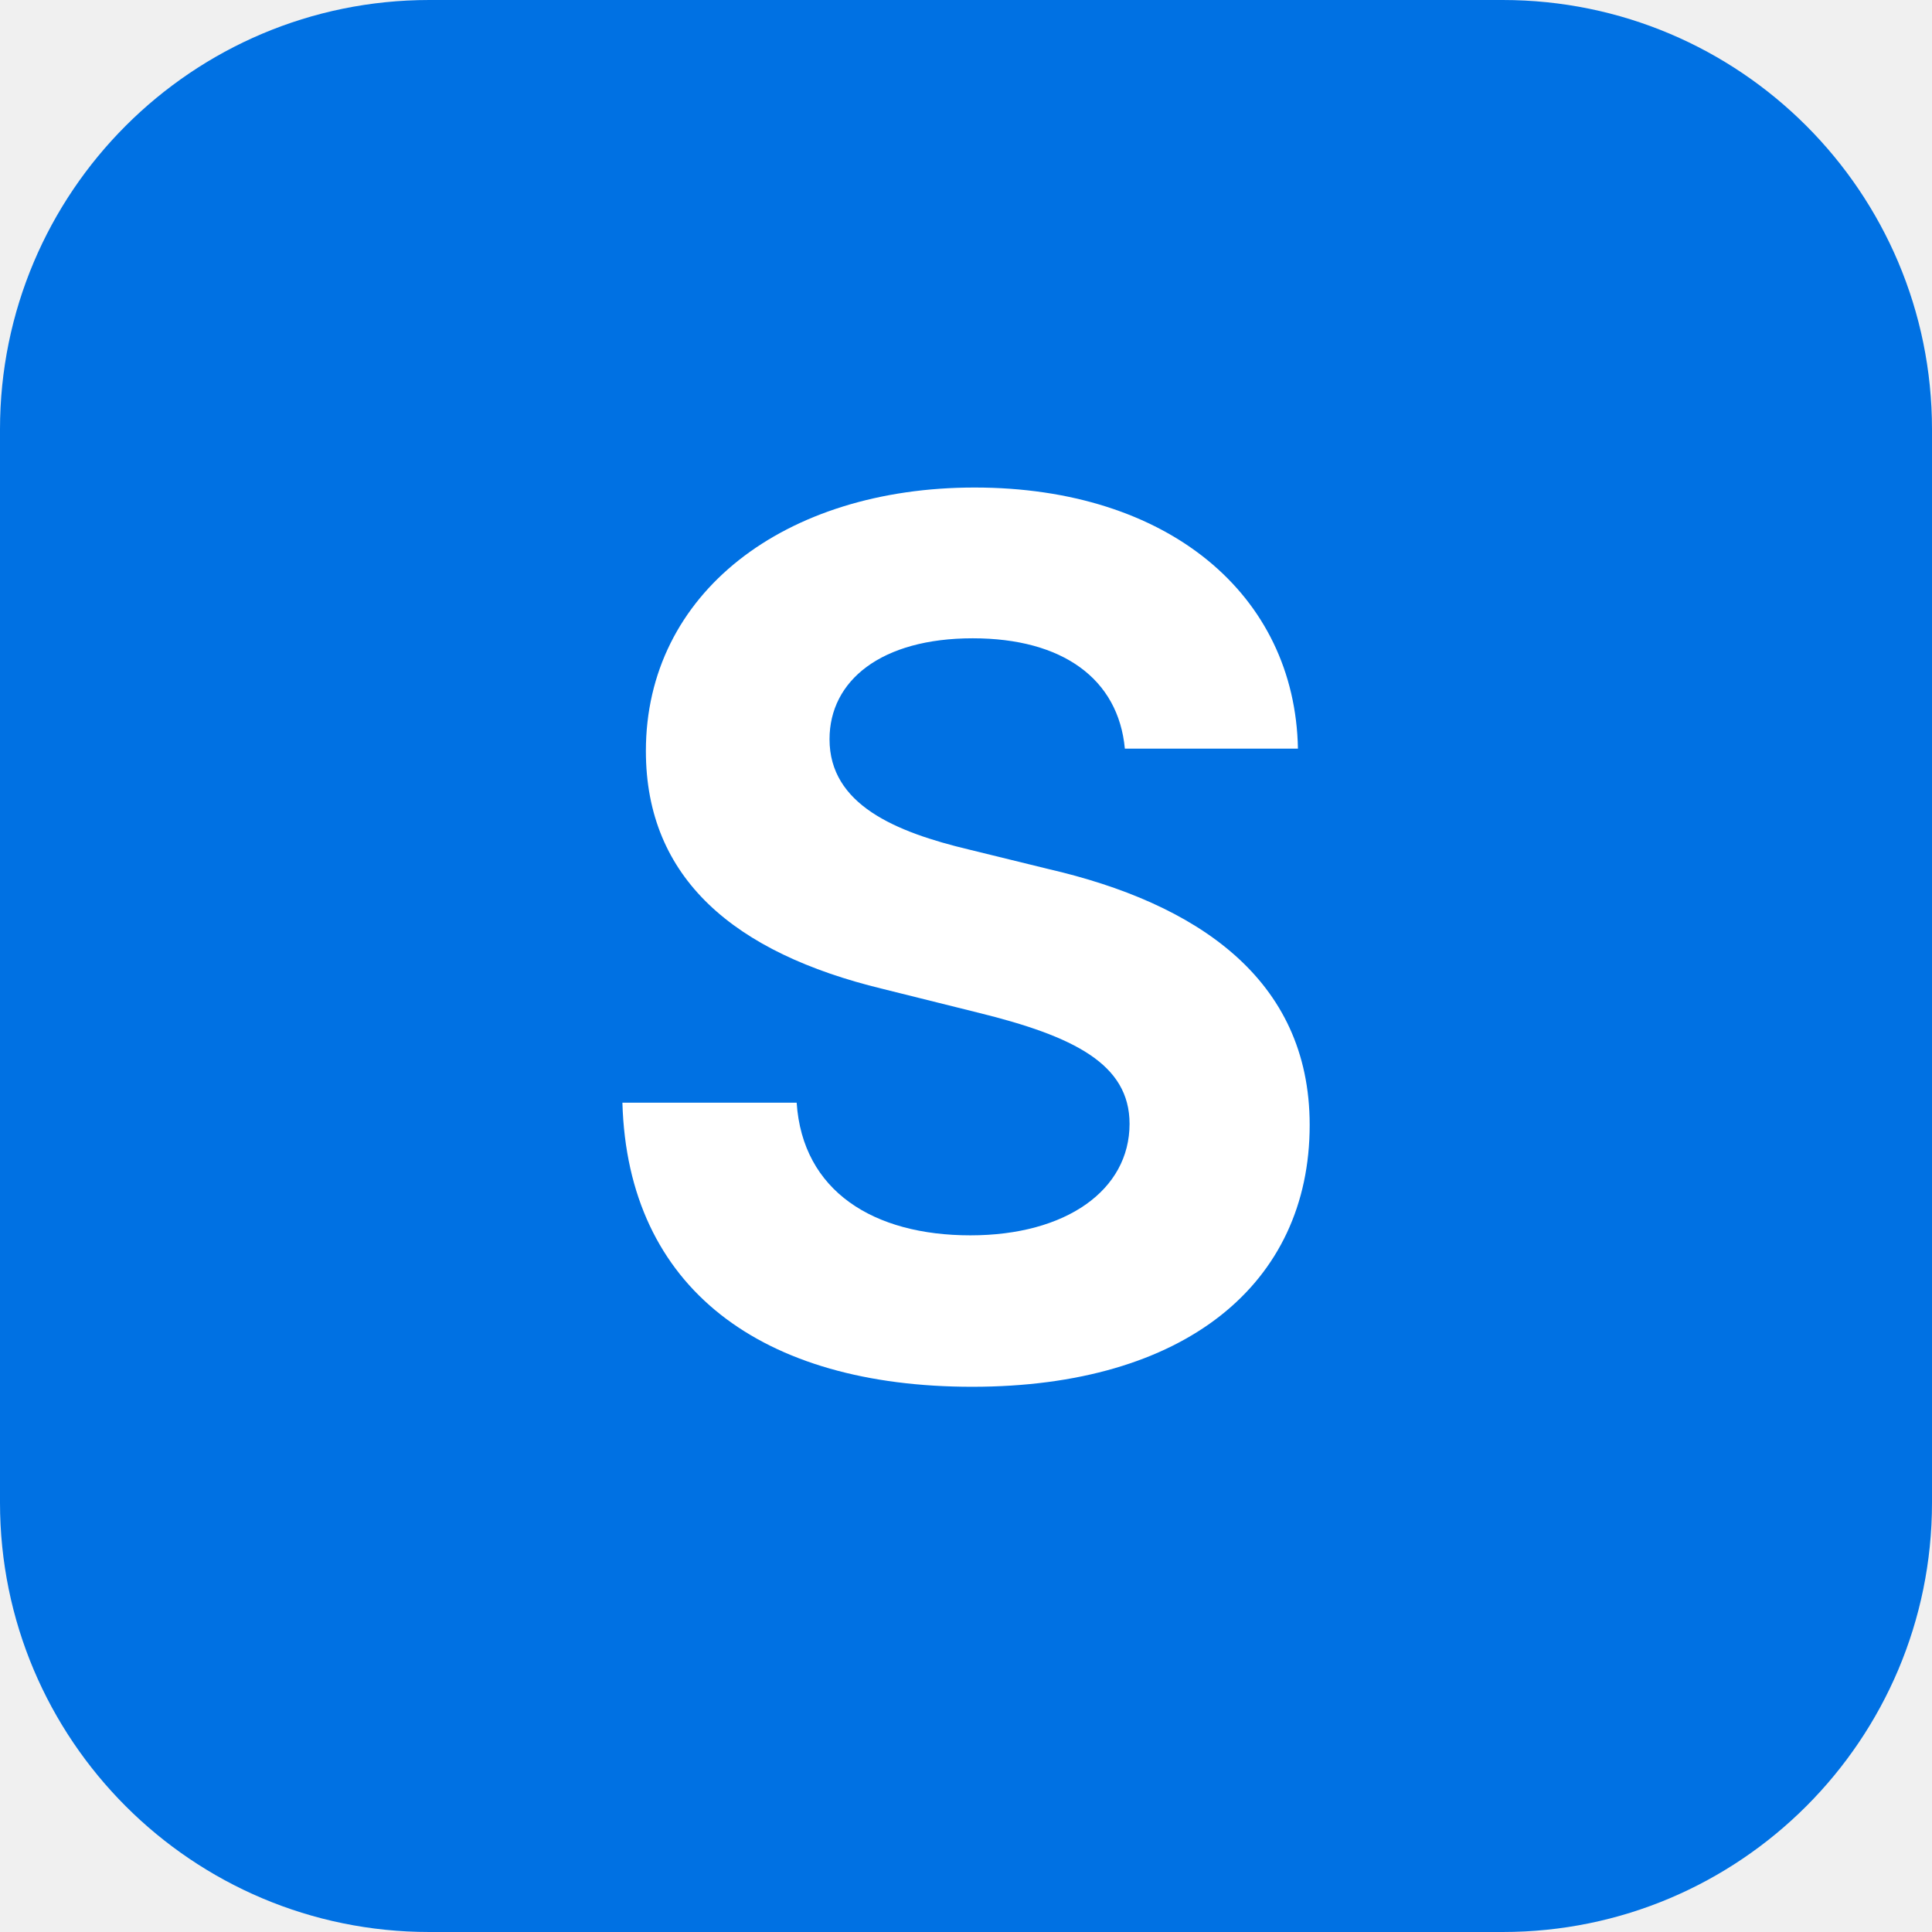
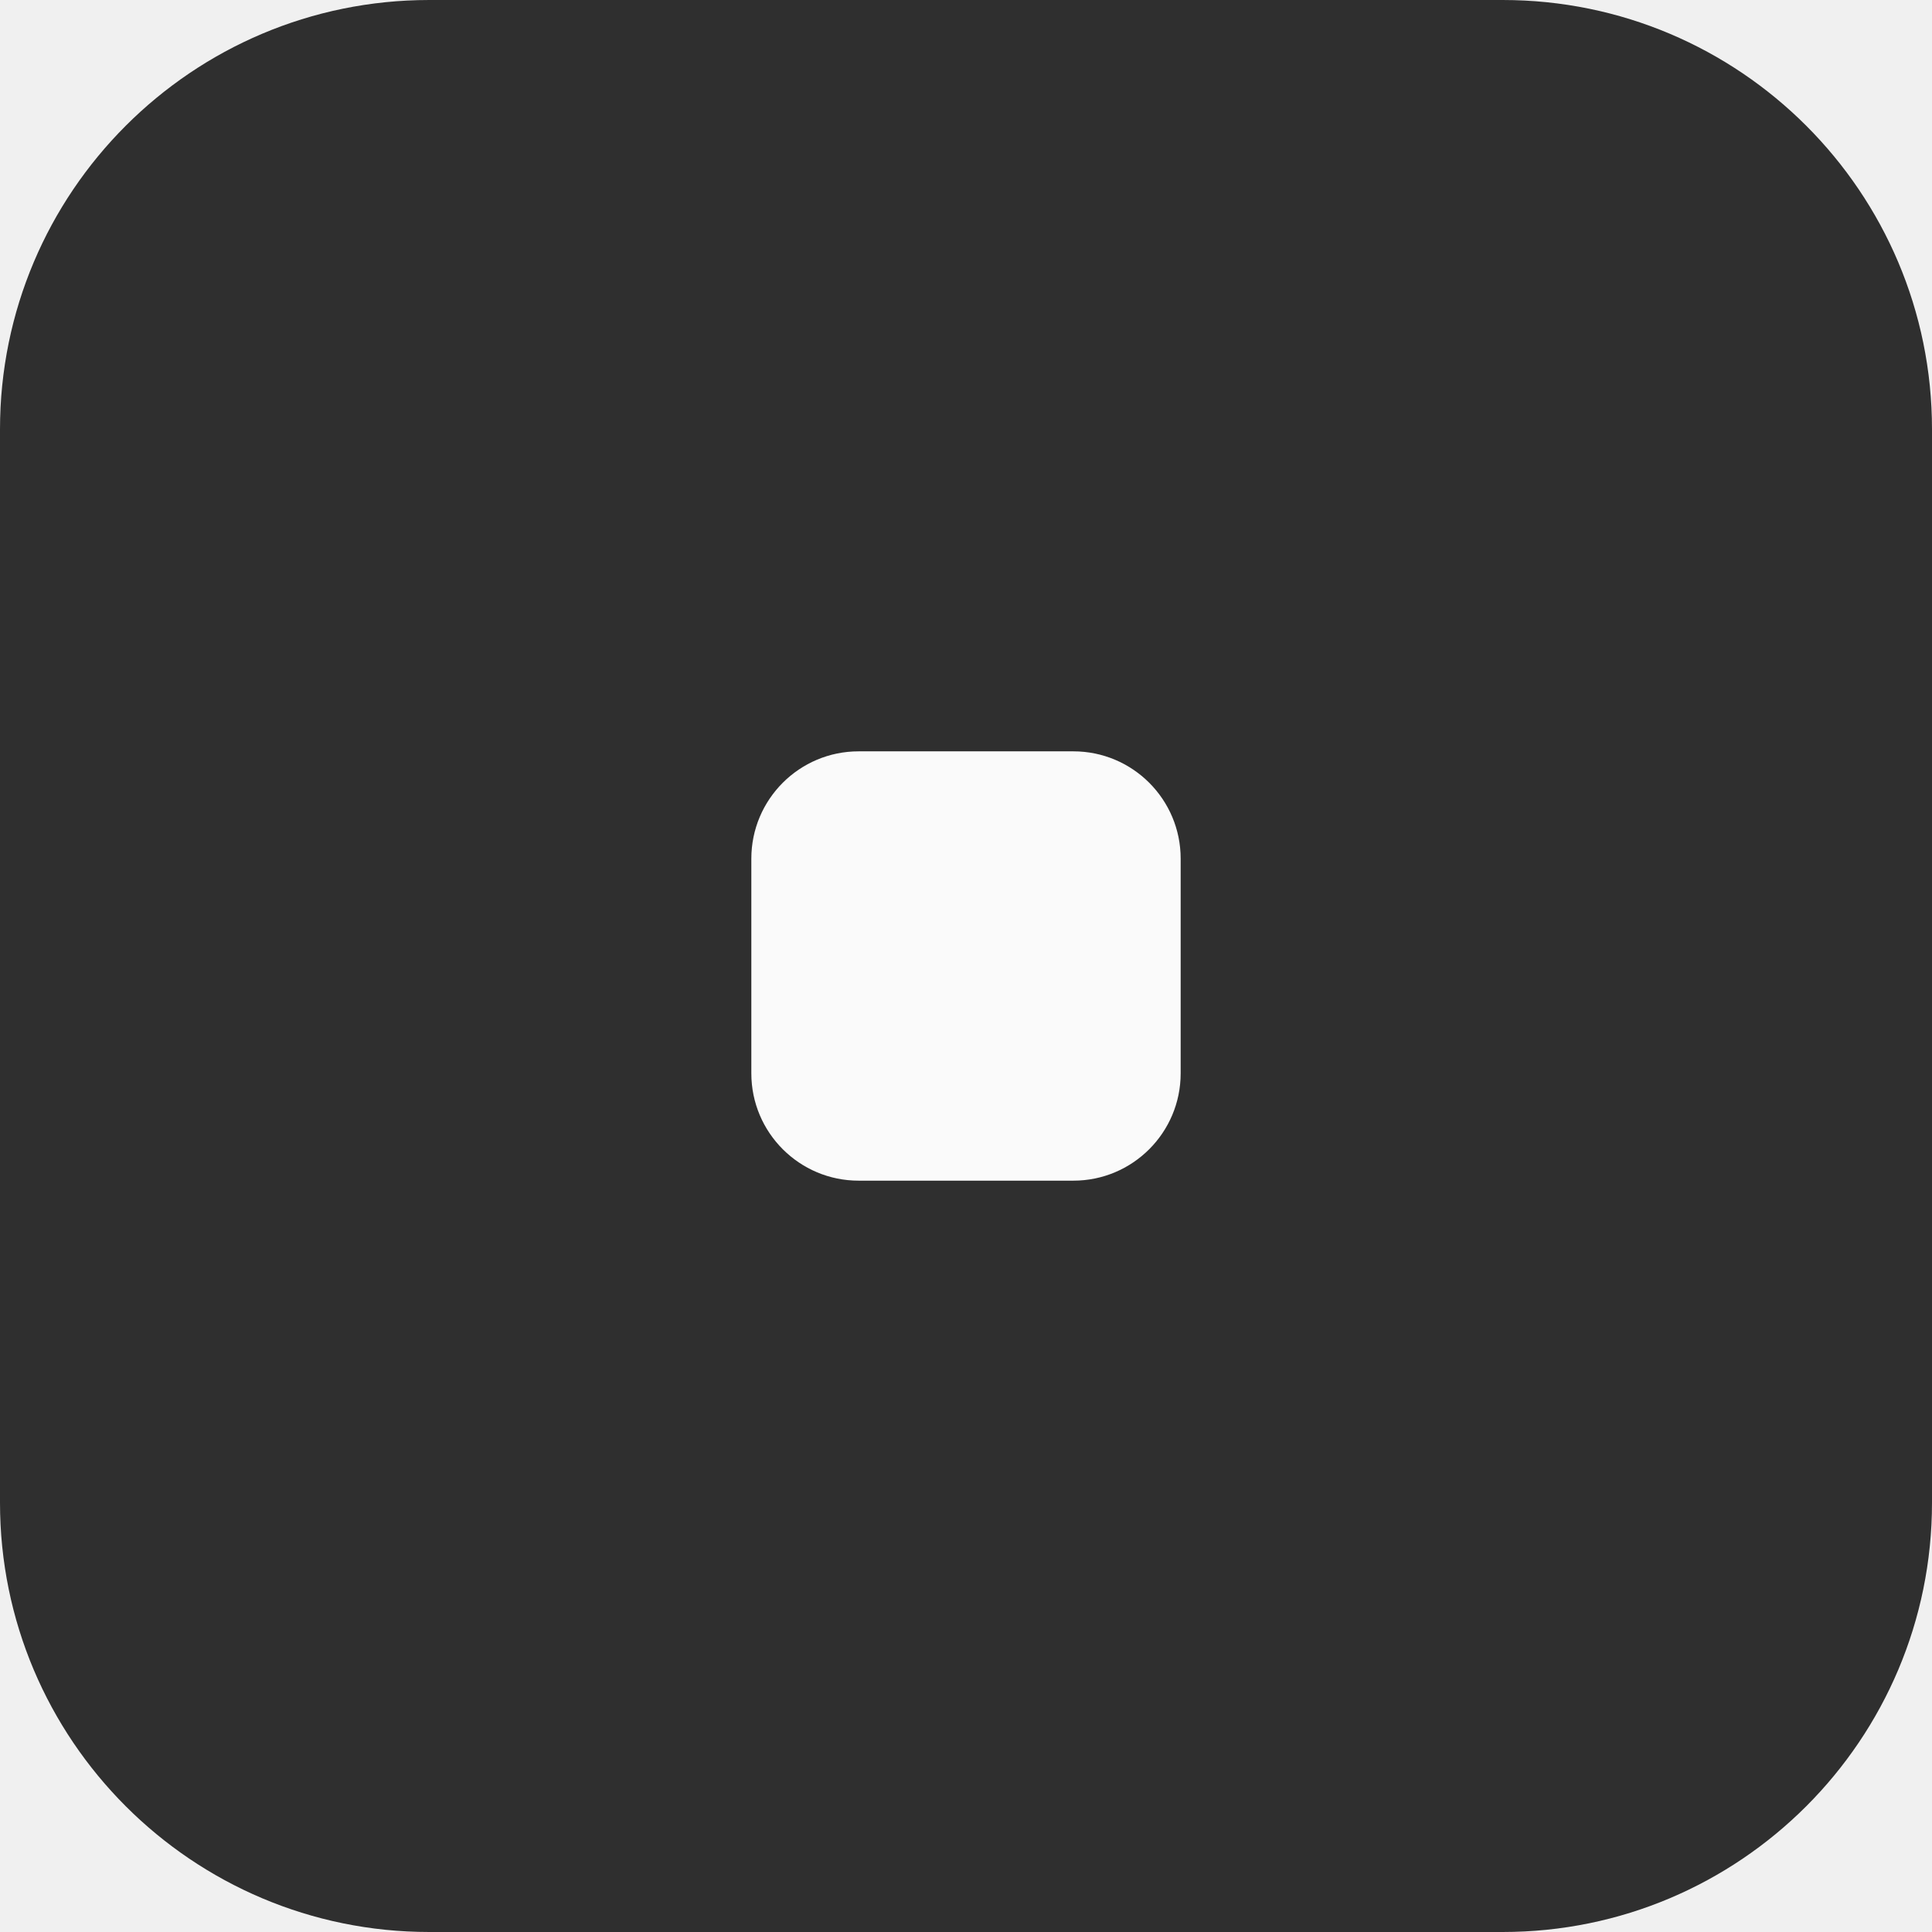
<svg xmlns="http://www.w3.org/2000/svg" width="180" height="180" viewBox="0 0 180 180">
-   <rect width="180" height="180" rx="40" fill="#0071e3" />
-   <text x="90" y="128" text-anchor="middle" font-family="-apple-system, 'SF Pro Display', 'Inter', sans-serif" font-size="112" font-weight="700" fill="#ffffff">S</text>
+   <rect width="180" height="180" rx="40" fill="#2F2F2F" />
+   <rect x="70" y="70" width="40" height="40" rx="10" fill="#FAFAFA" />
</svg>
